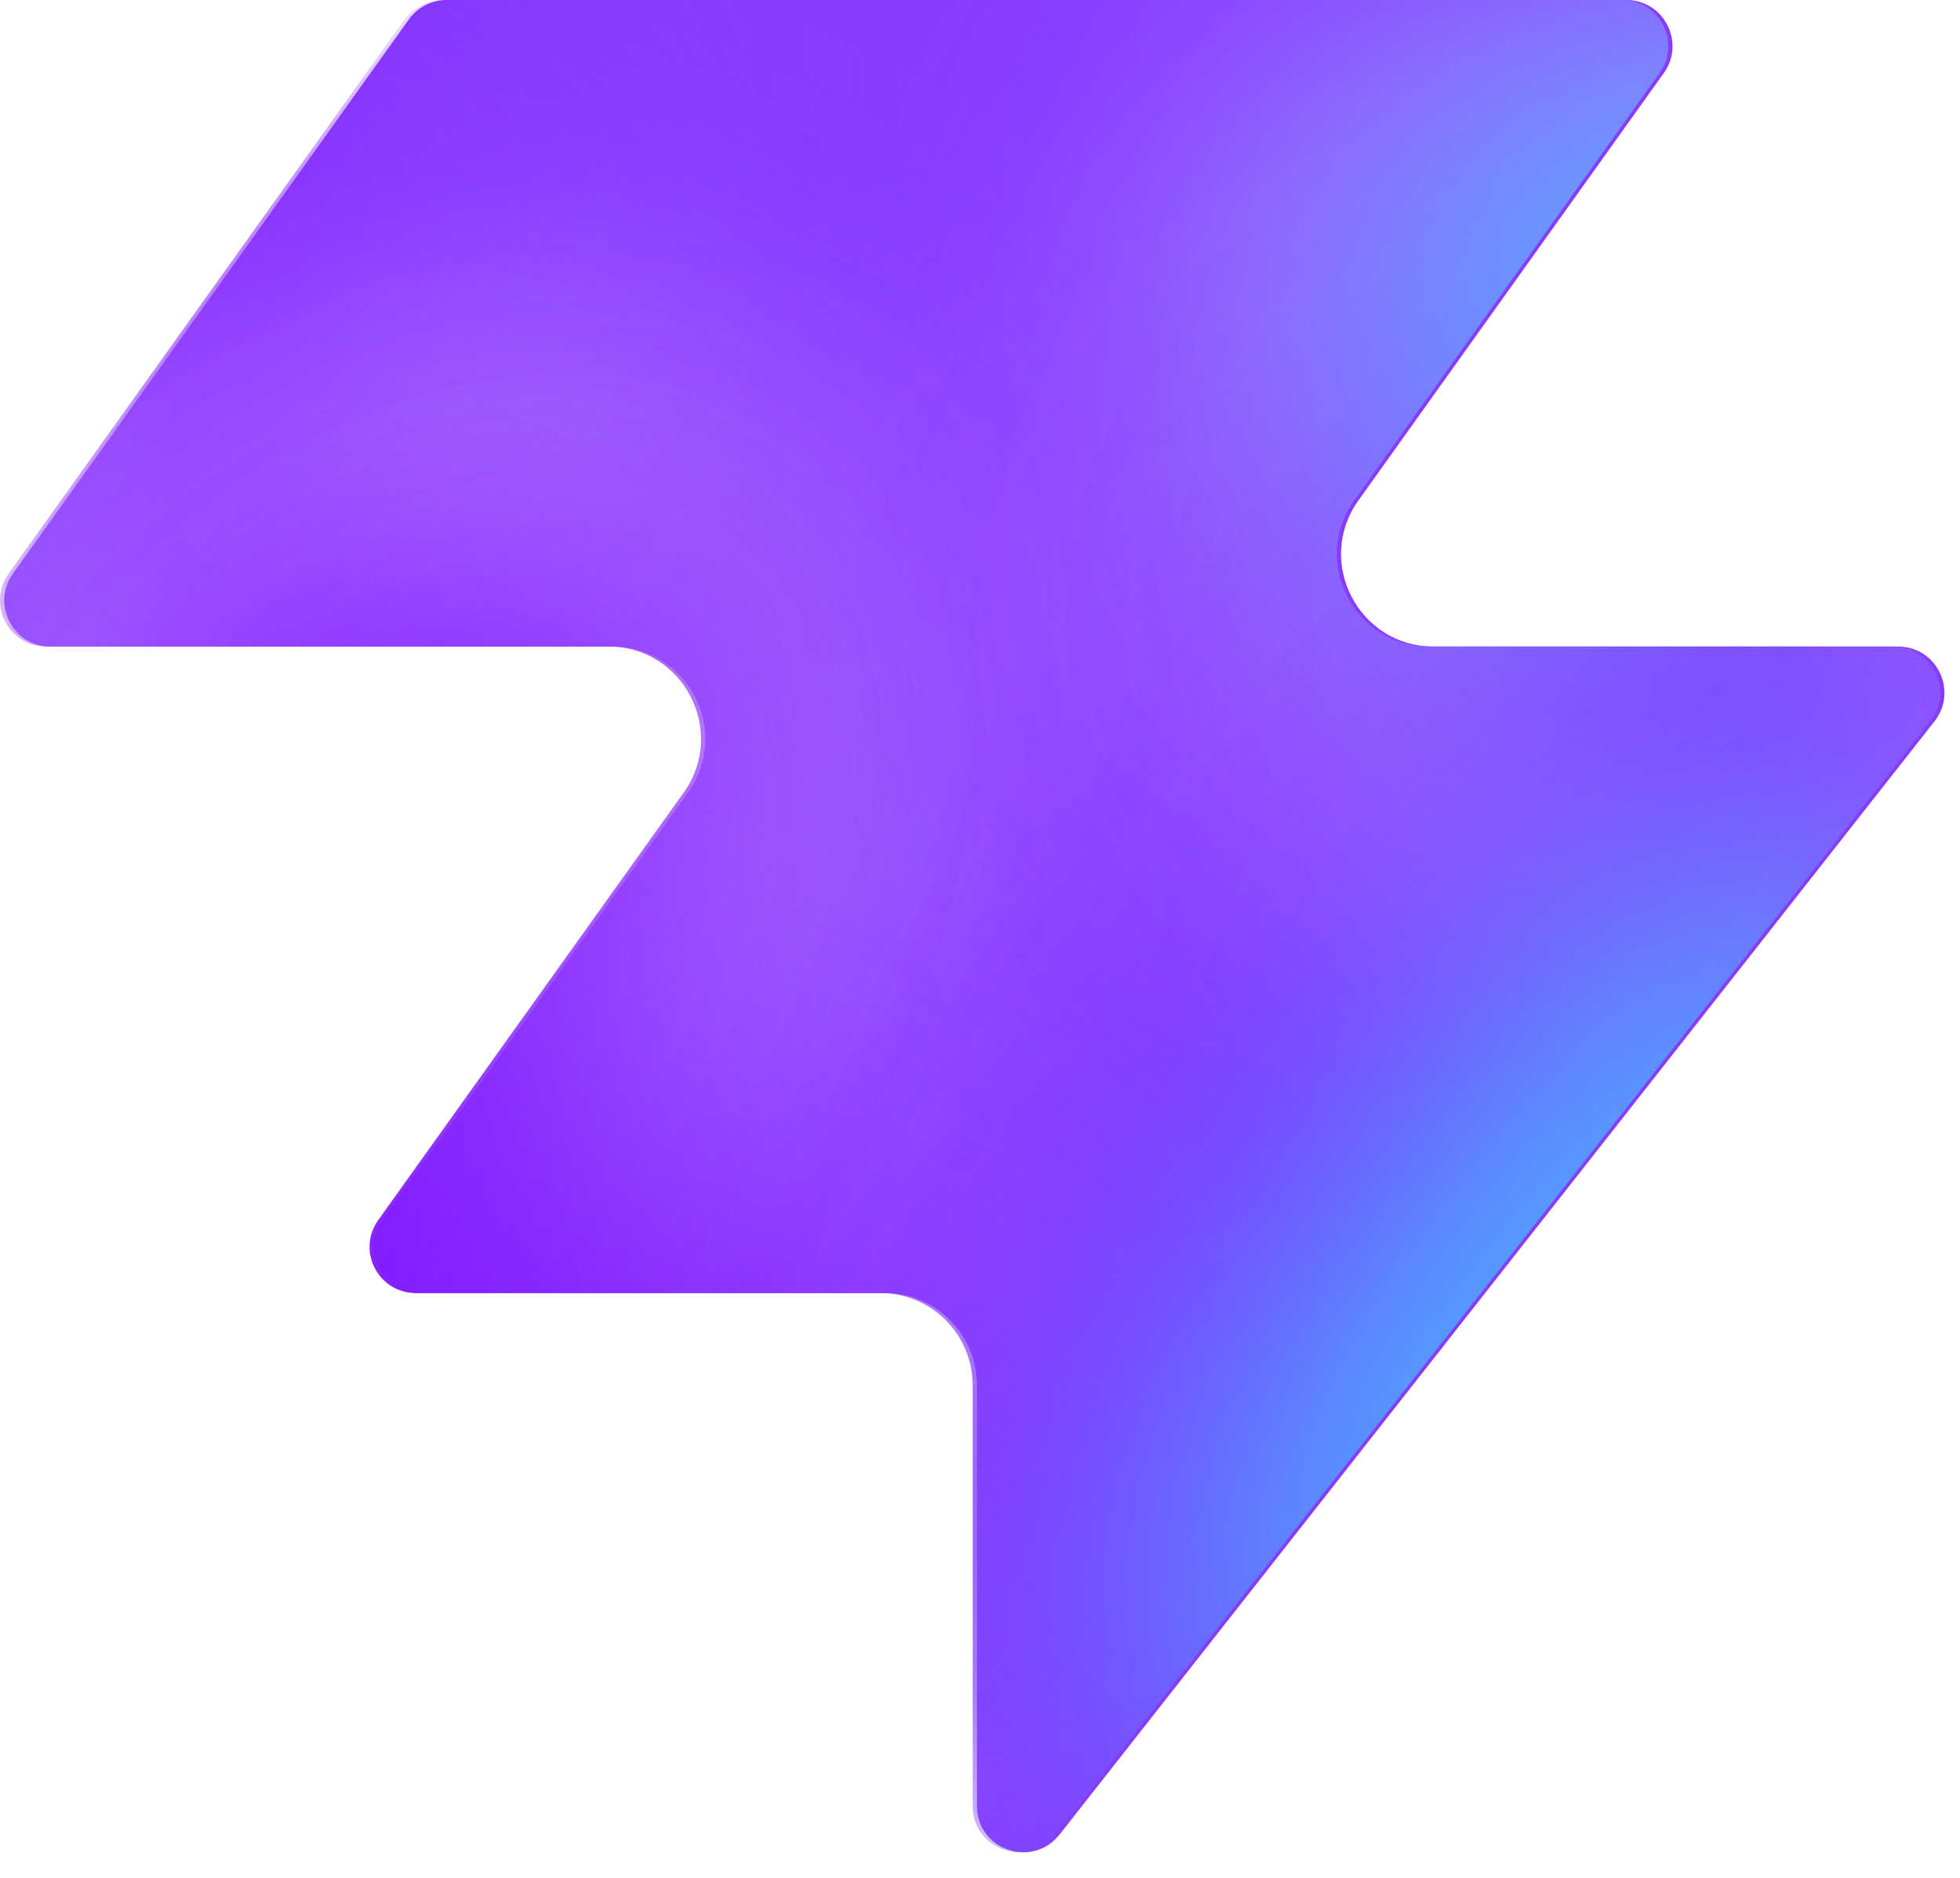
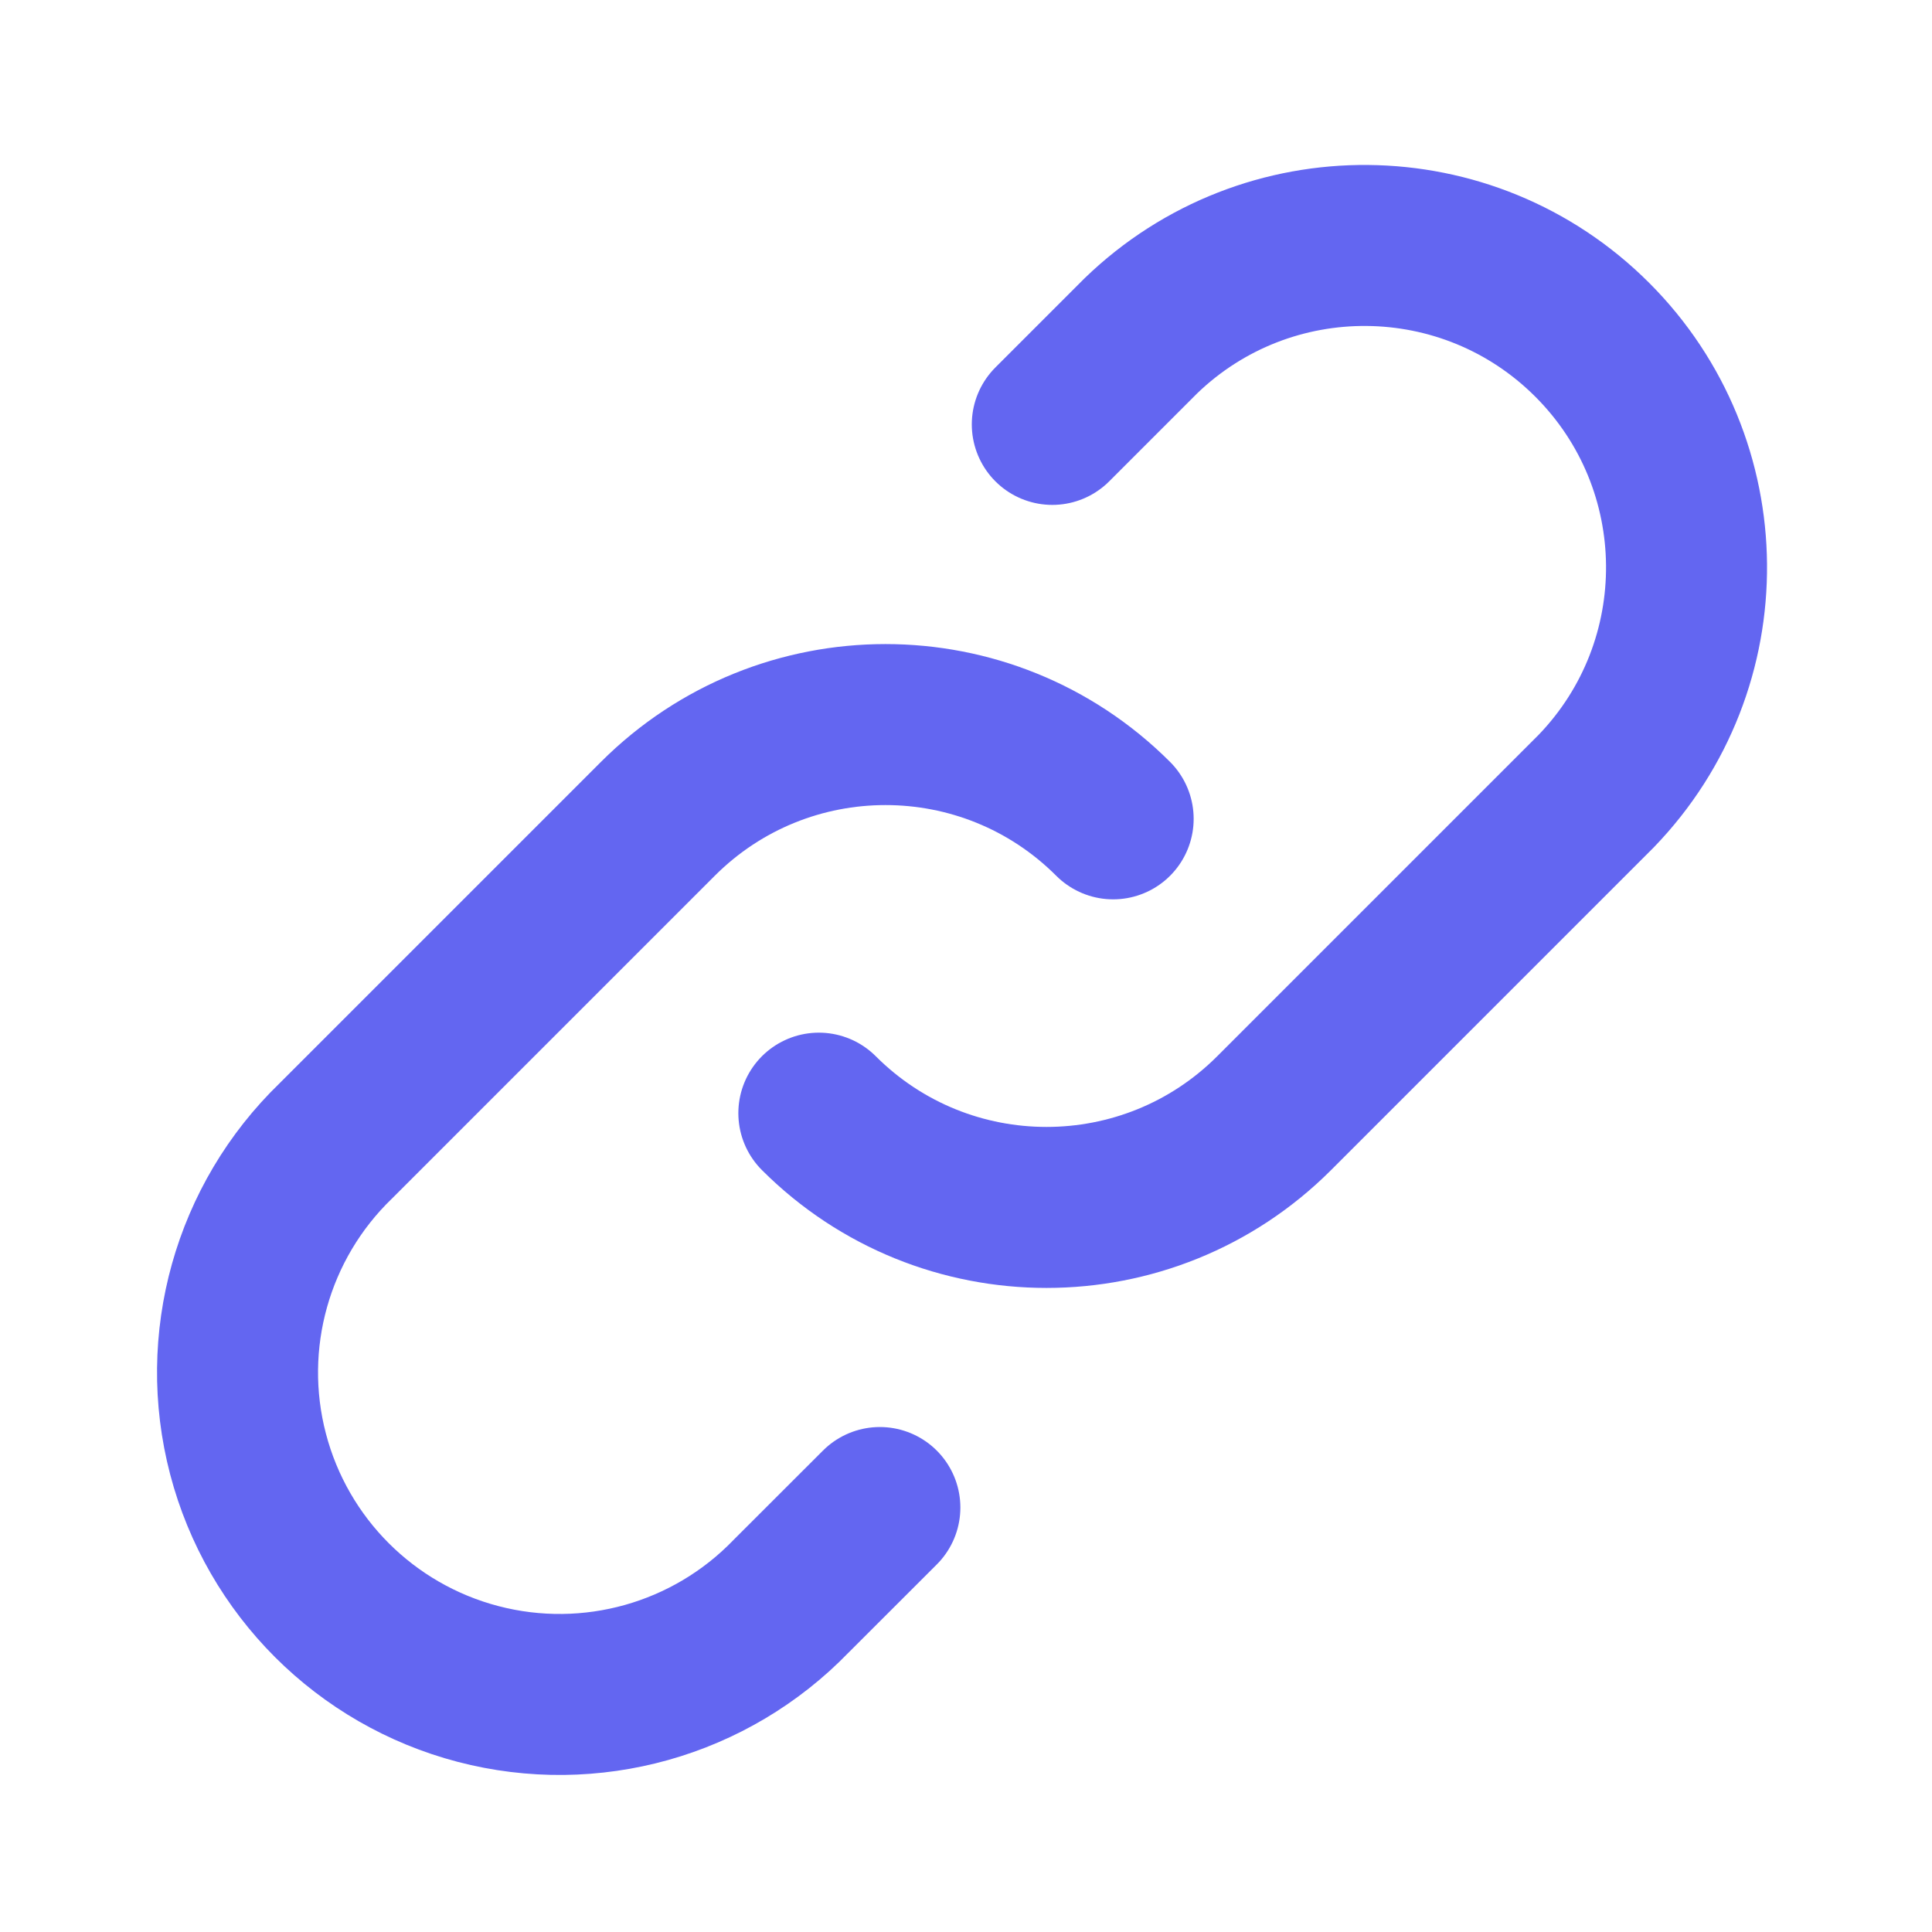
- <svg xmlns="http://www.w3.org/2000/svg" width="48" height="46" fill="none" viewBox="0 0 48 46">
-   <path fill="#863bff" d="M25.946 44.938c-.664.845-2.021.375-2.021-.698V33.937a2.26 2.26 0 0 0-2.262-2.262H10.287c-.92 0-1.456-1.04-.92-1.788l7.48-10.471c1.07-1.497 0-3.578-1.842-3.578H1.237c-.92 0-1.456-1.04-.92-1.788L10.013.474c.214-.297.556-.474.92-.474h28.894c.92 0 1.456 1.04.92 1.788l-7.48 10.471c-1.07 1.498 0 3.579 1.842 3.579h11.377c.943 0 1.473 1.088.89 1.83L25.947 44.94z" style="fill:#863bff;fill:color(display-p3 .525 .23 1);fill-opacity:1" />
-   <mask id="a" width="48" height="46" x="0" y="0" maskUnits="userSpaceOnUse" style="mask-type:alpha">
-     <path fill="#000" d="M25.842 44.938c-.664.844-2.021.375-2.021-.698V33.937a2.26 2.26 0 0 0-2.262-2.262H10.183c-.92 0-1.456-1.04-.92-1.788l7.48-10.471c1.07-1.498 0-3.579-1.842-3.579H1.133c-.92 0-1.456-1.04-.92-1.787L9.91.473c.214-.297.556-.474.92-.474h28.894c.92 0 1.456 1.04.92 1.788l-7.48 10.471c-1.07 1.498 0 3.578 1.842 3.578h11.377c.943 0 1.473 1.088.89 1.832L25.843 44.94z" style="fill:#000;fill-opacity:1" />
-   </mask>
-   <g mask="url(#a)">
-     <g filter="url(#b)">
-       <ellipse cx="5.508" cy="14.704" fill="#ede6ff" rx="5.508" ry="14.704" style="fill:#ede6ff;fill:color(display-p3 .927 .903 1);fill-opacity:1" transform="matrix(.00324 1 1 -.00324 -4.47 31.516)" />
-     </g>
-     <g filter="url(#c)">
-       <ellipse cx="10.399" cy="29.851" fill="#ede6ff" rx="10.399" ry="29.851" style="fill:#ede6ff;fill:color(display-p3 .927 .903 1);fill-opacity:1" transform="matrix(.00324 1 1 -.00324 -39.328 7.883)" />
-     </g>
-     <g filter="url(#d)">
-       <ellipse cx="5.508" cy="30.487" fill="#7e14ff" rx="5.508" ry="30.487" style="fill:#7e14ff;fill:color(display-p3 .492 .077 1);fill-opacity:1" transform="rotate(89.814 -25.913 -14.639)scale(1 -1)" />
-     </g>
-     <g filter="url(#e)">
-       <ellipse cx="5.508" cy="30.599" fill="#7e14ff" rx="5.508" ry="30.599" style="fill:#7e14ff;fill:color(display-p3 .492 .077 1);fill-opacity:1" transform="rotate(89.814 -32.644 -3.334)scale(1 -1)" />
-     </g>
-     <g filter="url(#f)">
-       <ellipse cx="5.508" cy="30.599" fill="#7e14ff" rx="5.508" ry="30.599" style="fill:#7e14ff;fill:color(display-p3 .492 .077 1);fill-opacity:1" transform="matrix(.00324 1 1 -.00324 -34.34 30.47)" />
-     </g>
-     <g filter="url(#g)">
-       <ellipse cx="14.072" cy="22.078" fill="#ede6ff" rx="14.072" ry="22.078" style="fill:#ede6ff;fill:color(display-p3 .927 .903 1);fill-opacity:1" transform="rotate(93.35 24.506 48.493)scale(-1 1)" />
-     </g>
-     <g filter="url(#h)">
-       <ellipse cx="3.47" cy="21.501" fill="#7e14ff" rx="3.47" ry="21.501" style="fill:#7e14ff;fill:color(display-p3 .492 .077 1);fill-opacity:1" transform="rotate(89.009 28.708 47.59)scale(-1 1)" />
-     </g>
-     <g filter="url(#i)">
-       <ellipse cx="3.47" cy="21.501" fill="#7e14ff" rx="3.47" ry="21.501" style="fill:#7e14ff;fill:color(display-p3 .492 .077 1);fill-opacity:1" transform="rotate(89.009 28.708 47.59)scale(-1 1)" />
-     </g>
-     <g filter="url(#j)">
-       <ellipse cx=".387" cy="8.972" fill="#7e14ff" rx="4.407" ry="29.108" style="fill:#7e14ff;fill:color(display-p3 .492 .077 1);fill-opacity:1" transform="rotate(39.51 .387 8.972)" />
-     </g>
-     <g filter="url(#k)">
-       <ellipse cx="47.523" cy="-6.092" fill="#7e14ff" rx="4.407" ry="29.108" style="fill:#7e14ff;fill:color(display-p3 .492 .077 1);fill-opacity:1" transform="rotate(37.892 47.523 -6.092)" />
-     </g>
-     <g filter="url(#l)">
-       <ellipse cx="41.412" cy="6.333" fill="#47bfff" rx="5.971" ry="9.665" style="fill:#47bfff;fill:color(display-p3 .28 .748 1);fill-opacity:1" transform="rotate(37.892 41.412 6.333)" />
-     </g>
-     <g filter="url(#m)">
-       <ellipse cx="-1.879" cy="38.332" fill="#7e14ff" rx="4.407" ry="29.108" style="fill:#7e14ff;fill:color(display-p3 .492 .077 1);fill-opacity:1" transform="rotate(37.892 -1.88 38.332)" />
-     </g>
-     <g filter="url(#n)">
-       <ellipse cx="-1.879" cy="38.332" fill="#7e14ff" rx="4.407" ry="29.108" style="fill:#7e14ff;fill:color(display-p3 .492 .077 1);fill-opacity:1" transform="rotate(37.892 -1.88 38.332)" />
-     </g>
-     <g filter="url(#o)">
-       <ellipse cx="35.651" cy="29.907" fill="#7e14ff" rx="4.407" ry="29.108" style="fill:#7e14ff;fill:color(display-p3 .492 .077 1);fill-opacity:1" transform="rotate(37.892 35.651 29.907)" />
-     </g>
-     <g filter="url(#p)">
-       <ellipse cx="38.418" cy="32.4" fill="#47bfff" rx="5.971" ry="15.297" style="fill:#47bfff;fill:color(display-p3 .28 .748 1);fill-opacity:1" transform="rotate(37.892 38.418 32.4)" />
-     </g>
-   </g>
-   <defs>
-     <filter id="b" width="60.045" height="41.654" x="-19.77" y="16.149" color-interpolation-filters="sRGB" filterUnits="userSpaceOnUse">
-       <feFlood flood-opacity="0" result="BackgroundImageFix" />
-       <feBlend in="SourceGraphic" in2="BackgroundImageFix" result="shape" />
-       <feGaussianBlur result="effect1_foregroundBlur_2002_17158" stdDeviation="7.659" />
-     </filter>
-     <filter id="c" width="90.34" height="51.437" x="-54.613" y="-7.533" color-interpolation-filters="sRGB" filterUnits="userSpaceOnUse">
-       <feFlood flood-opacity="0" result="BackgroundImageFix" />
-       <feBlend in="SourceGraphic" in2="BackgroundImageFix" result="shape" />
-       <feGaussianBlur result="effect1_foregroundBlur_2002_17158" stdDeviation="7.659" />
-     </filter>
-     <filter id="d" width="79.355" height="29.4" x="-49.64" y="2.03" color-interpolation-filters="sRGB" filterUnits="userSpaceOnUse">
-       <feFlood flood-opacity="0" result="BackgroundImageFix" />
-       <feBlend in="SourceGraphic" in2="BackgroundImageFix" result="shape" />
-       <feGaussianBlur result="effect1_foregroundBlur_2002_17158" stdDeviation="4.596" />
-     </filter>
-     <filter id="e" width="79.579" height="29.4" x="-45.045" y="20.029" color-interpolation-filters="sRGB" filterUnits="userSpaceOnUse">
-       <feFlood flood-opacity="0" result="BackgroundImageFix" />
-       <feBlend in="SourceGraphic" in2="BackgroundImageFix" result="shape" />
-       <feGaussianBlur result="effect1_foregroundBlur_2002_17158" stdDeviation="4.596" />
-     </filter>
-     <filter id="f" width="79.579" height="29.4" x="-43.513" y="21.178" color-interpolation-filters="sRGB" filterUnits="userSpaceOnUse">
-       <feFlood flood-opacity="0" result="BackgroundImageFix" />
-       <feBlend in="SourceGraphic" in2="BackgroundImageFix" result="shape" />
-       <feGaussianBlur result="effect1_foregroundBlur_2002_17158" stdDeviation="4.596" />
-     </filter>
-     <filter id="g" width="74.749" height="58.852" x="15.756" y="-17.901" color-interpolation-filters="sRGB" filterUnits="userSpaceOnUse">
-       <feFlood flood-opacity="0" result="BackgroundImageFix" />
-       <feBlend in="SourceGraphic" in2="BackgroundImageFix" result="shape" />
-       <feGaussianBlur result="effect1_foregroundBlur_2002_17158" stdDeviation="7.659" />
-     </filter>
-     <filter id="h" width="61.377" height="25.362" x="23.548" y="2.284" color-interpolation-filters="sRGB" filterUnits="userSpaceOnUse">
-       <feFlood flood-opacity="0" result="BackgroundImageFix" />
-       <feBlend in="SourceGraphic" in2="BackgroundImageFix" result="shape" />
-       <feGaussianBlur result="effect1_foregroundBlur_2002_17158" stdDeviation="4.596" />
-     </filter>
-     <filter id="i" width="61.377" height="25.362" x="23.548" y="2.284" color-interpolation-filters="sRGB" filterUnits="userSpaceOnUse">
-       <feFlood flood-opacity="0" result="BackgroundImageFix" />
-       <feBlend in="SourceGraphic" in2="BackgroundImageFix" result="shape" />
-       <feGaussianBlur result="effect1_foregroundBlur_2002_17158" stdDeviation="4.596" />
-     </filter>
-     <filter id="j" width="56.045" height="63.649" x="-27.636" y="-22.853" color-interpolation-filters="sRGB" filterUnits="userSpaceOnUse">
-       <feFlood flood-opacity="0" result="BackgroundImageFix" />
-       <feBlend in="SourceGraphic" in2="BackgroundImageFix" result="shape" />
-       <feGaussianBlur result="effect1_foregroundBlur_2002_17158" stdDeviation="4.596" />
-     </filter>
-     <filter id="k" width="54.814" height="64.646" x="20.116" y="-38.415" color-interpolation-filters="sRGB" filterUnits="userSpaceOnUse">
-       <feFlood flood-opacity="0" result="BackgroundImageFix" />
-       <feBlend in="SourceGraphic" in2="BackgroundImageFix" result="shape" />
-       <feGaussianBlur result="effect1_foregroundBlur_2002_17158" stdDeviation="4.596" />
-     </filter>
-     <filter id="l" width="33.541" height="35.313" x="24.641" y="-11.323" color-interpolation-filters="sRGB" filterUnits="userSpaceOnUse">
-       <feFlood flood-opacity="0" result="BackgroundImageFix" />
-       <feBlend in="SourceGraphic" in2="BackgroundImageFix" result="shape" />
-       <feGaussianBlur result="effect1_foregroundBlur_2002_17158" stdDeviation="4.596" />
-     </filter>
-     <filter id="m" width="54.814" height="64.646" x="-29.286" y="6.009" color-interpolation-filters="sRGB" filterUnits="userSpaceOnUse">
-       <feFlood flood-opacity="0" result="BackgroundImageFix" />
-       <feBlend in="SourceGraphic" in2="BackgroundImageFix" result="shape" />
-       <feGaussianBlur result="effect1_foregroundBlur_2002_17158" stdDeviation="4.596" />
-     </filter>
-     <filter id="n" width="54.814" height="64.646" x="-29.286" y="6.009" color-interpolation-filters="sRGB" filterUnits="userSpaceOnUse">
-       <feFlood flood-opacity="0" result="BackgroundImageFix" />
-       <feBlend in="SourceGraphic" in2="BackgroundImageFix" result="shape" />
-       <feGaussianBlur result="effect1_foregroundBlur_2002_17158" stdDeviation="4.596" />
-     </filter>
-     <filter id="o" width="54.814" height="64.646" x="8.244" y="-2.416" color-interpolation-filters="sRGB" filterUnits="userSpaceOnUse">
-       <feFlood flood-opacity="0" result="BackgroundImageFix" />
-       <feBlend in="SourceGraphic" in2="BackgroundImageFix" result="shape" />
-       <feGaussianBlur result="effect1_foregroundBlur_2002_17158" stdDeviation="4.596" />
-     </filter>
-     <filter id="p" width="39.409" height="43.623" x="18.713" y="10.588" color-interpolation-filters="sRGB" filterUnits="userSpaceOnUse">
-       <feFlood flood-opacity="0" result="BackgroundImageFix" />
-       <feBlend in="SourceGraphic" in2="BackgroundImageFix" result="shape" />
-       <feGaussianBlur result="effect1_foregroundBlur_2002_17158" stdDeviation="4.596" />
-     </filter>
-   </defs>
+ <svg xmlns="http://www.w3.org/2000/svg" width="48" height="48" viewBox="0 0 24 24" fill="none" stroke="#6366F1" stroke-width="2" stroke-linecap="round" stroke-linejoin="round">
+   <path d="M13.828 10.172a4 4 0 00-5.656 0l-4 4a4 4 0 105.656 5.656l1.102-1.101m-.758-4.899a4 4 0 005.656 0l4-4a4 4 0 00-5.656-5.656l-1.1 1.1" />
</svg>
